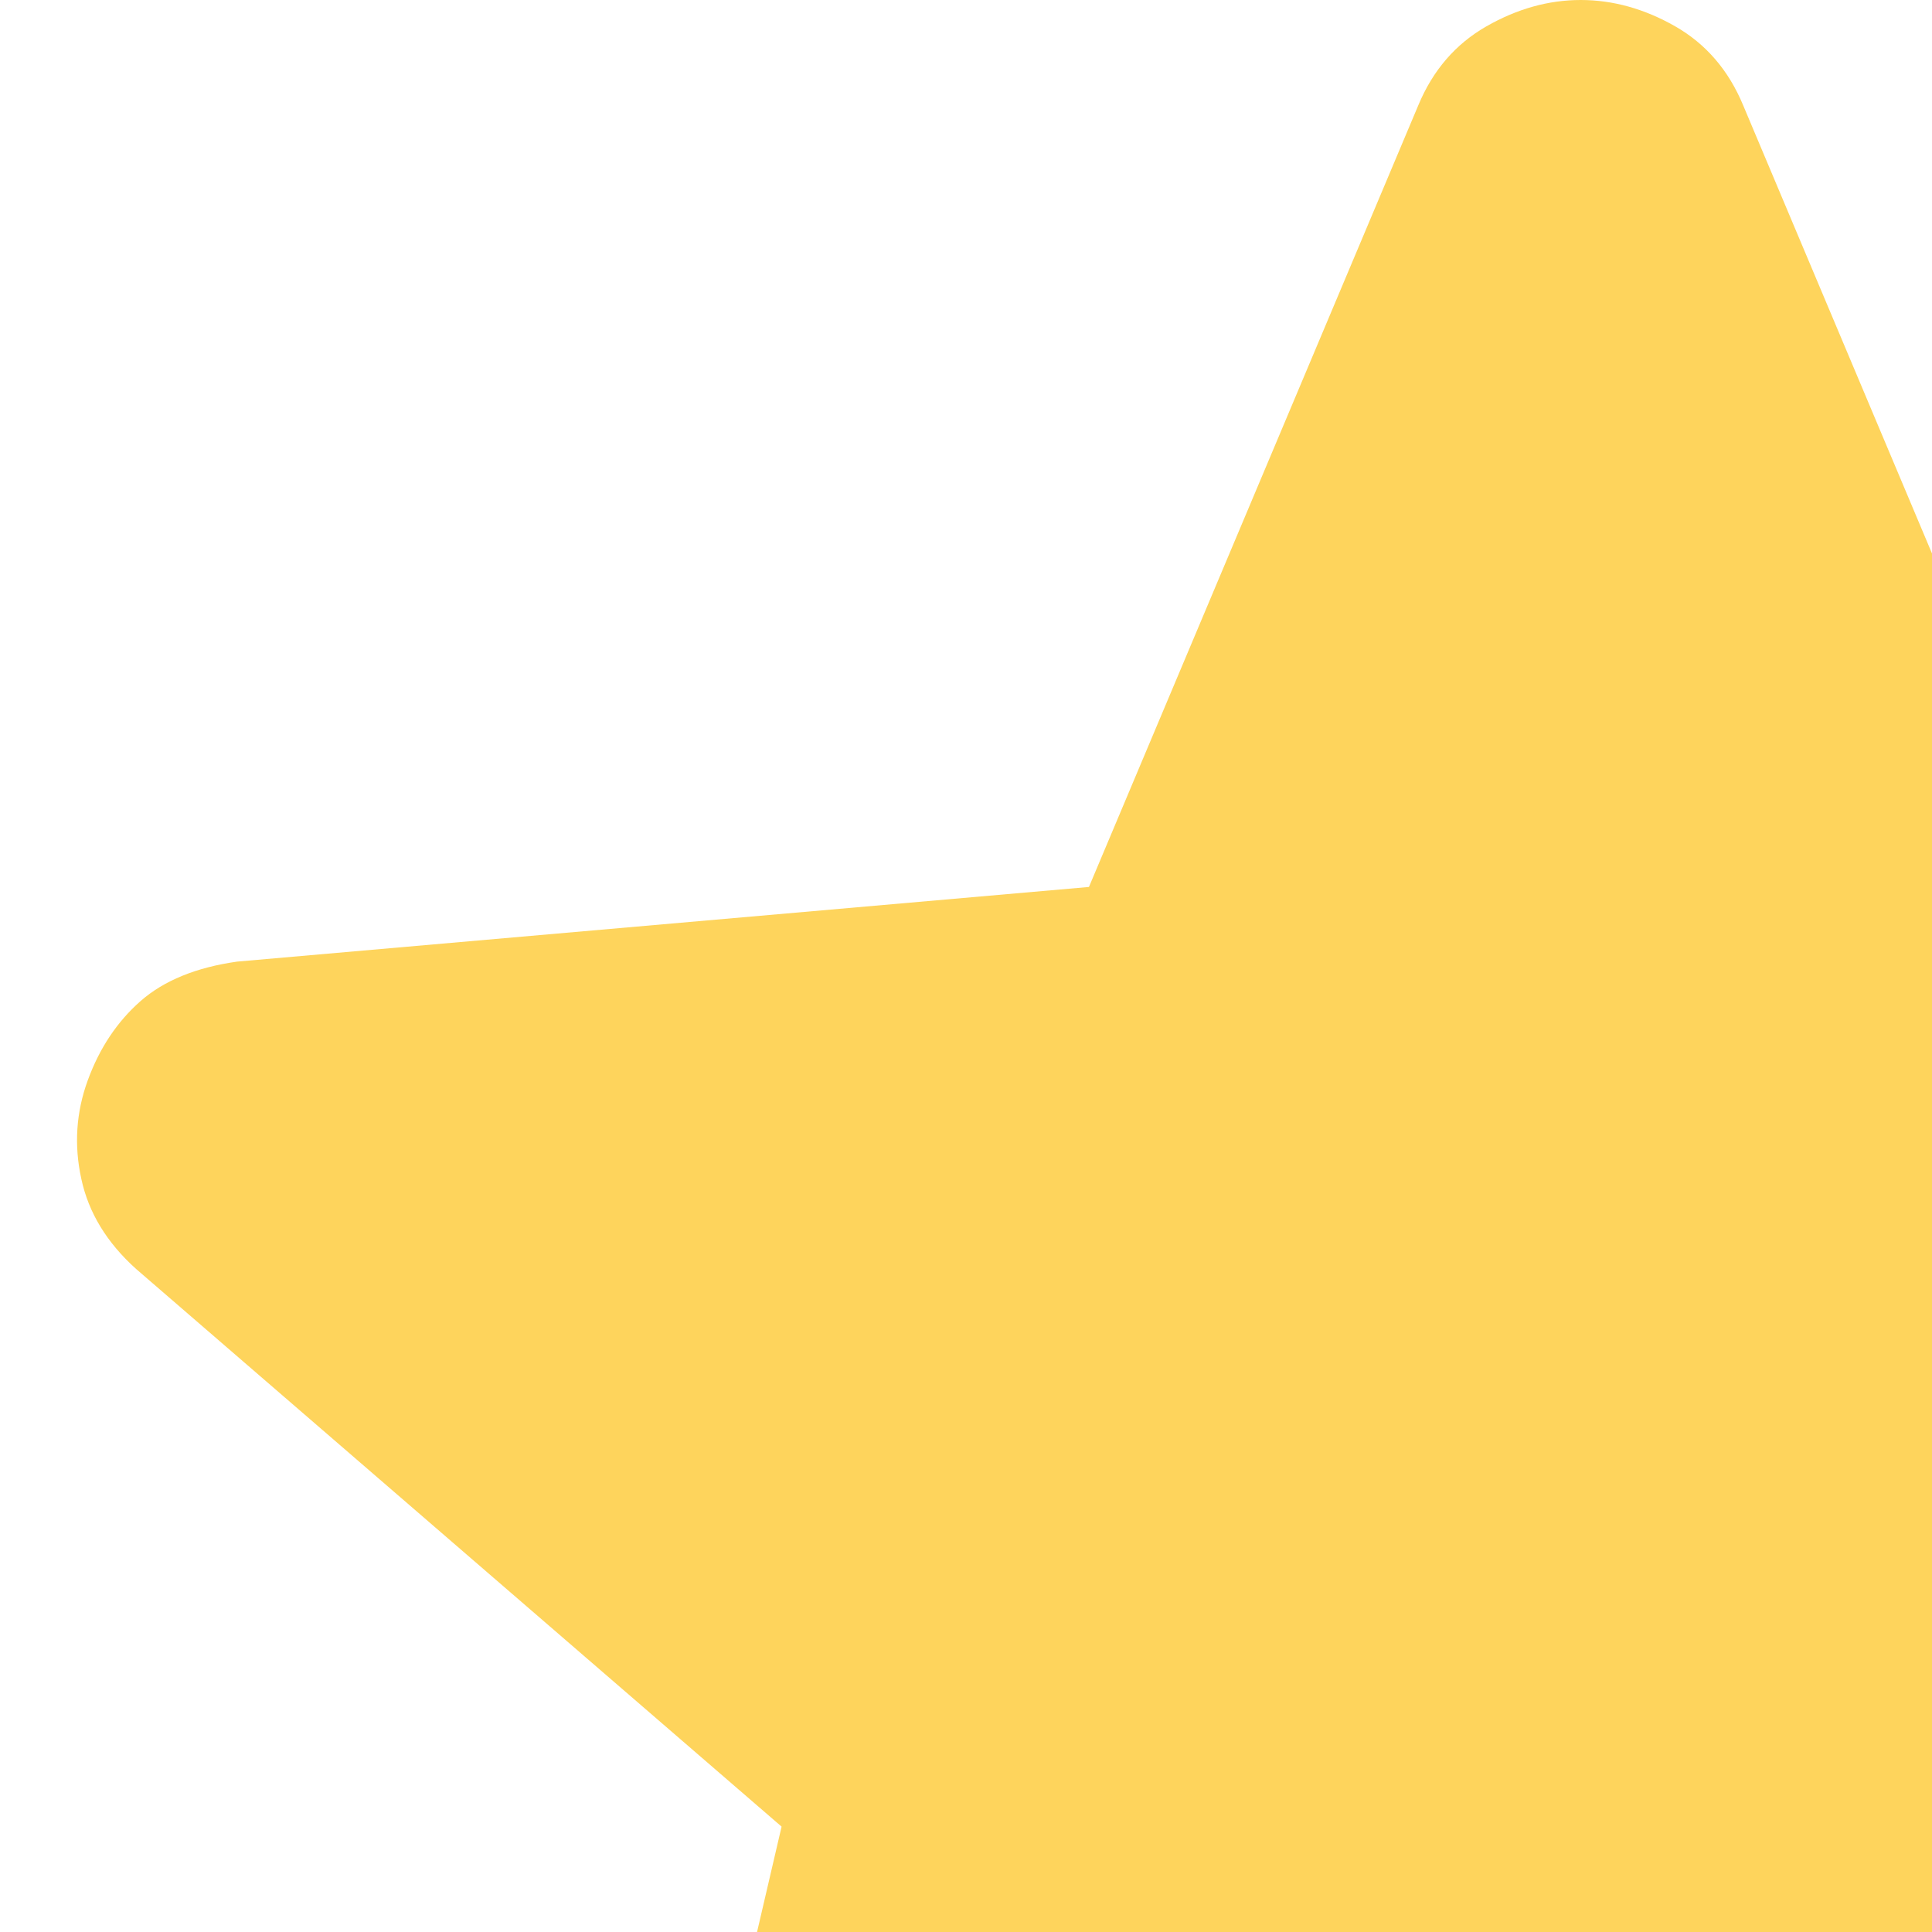
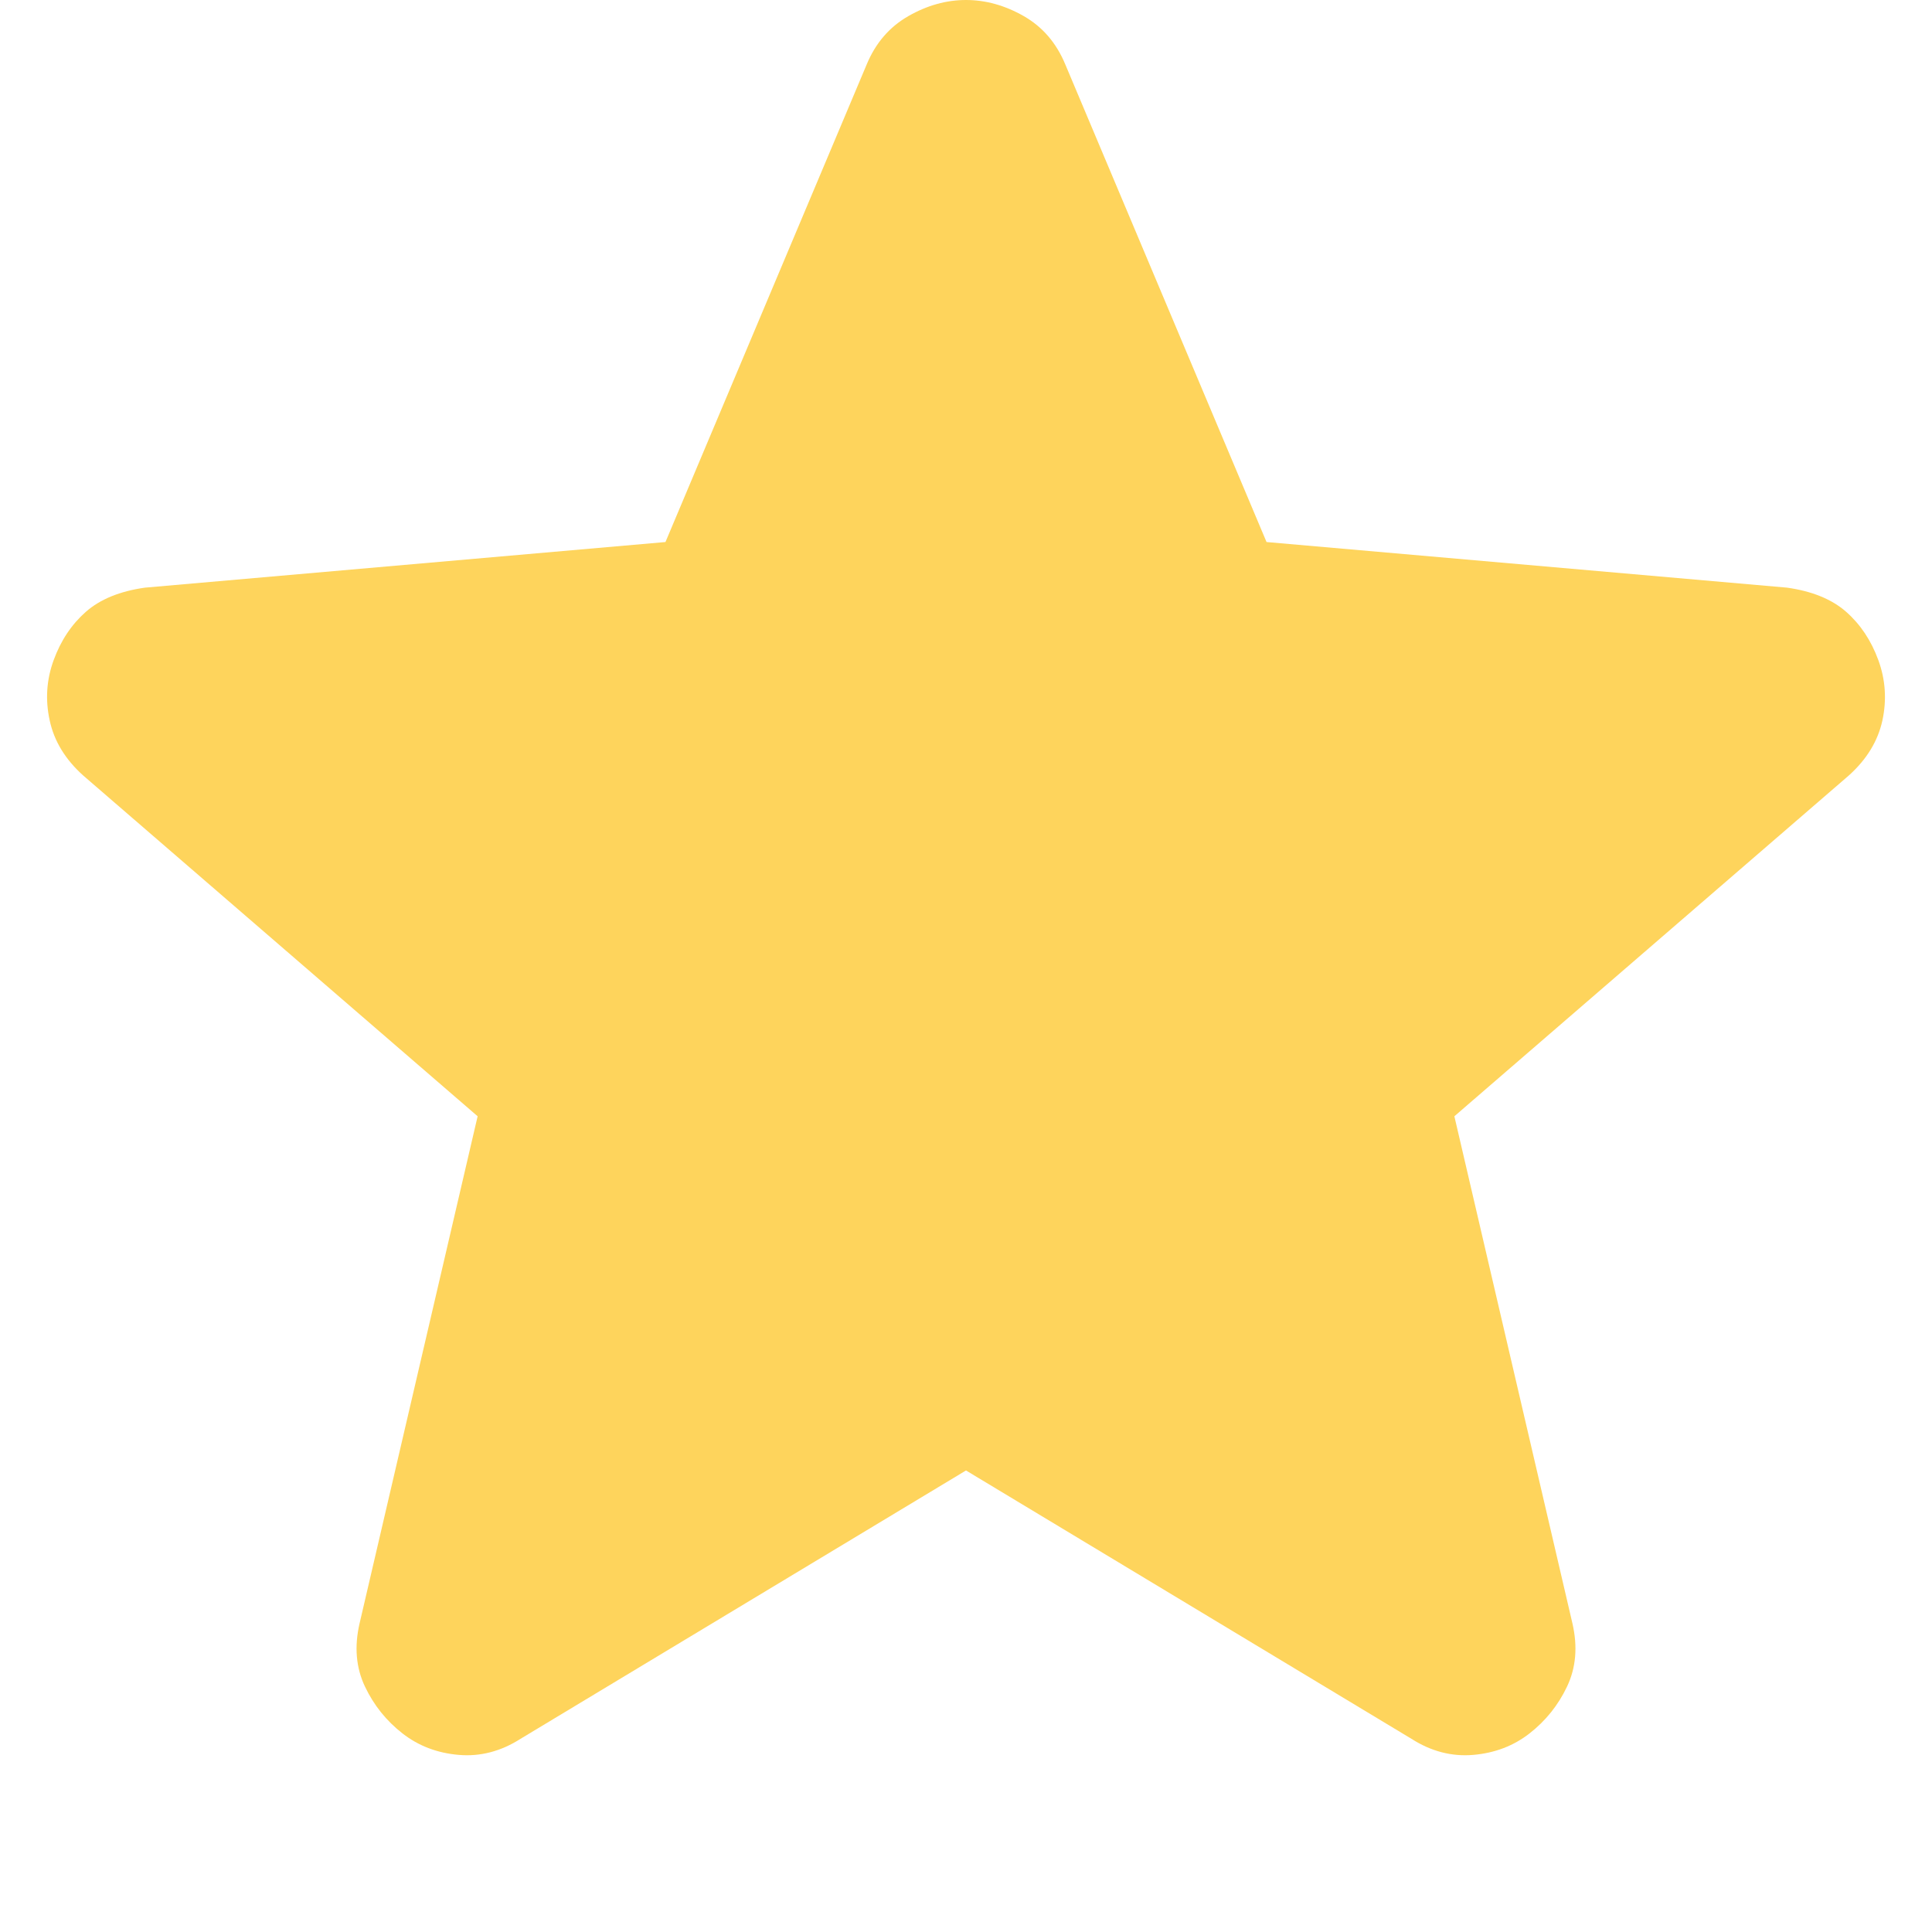
- <svg xmlns="http://www.w3.org/2000/svg" width="11" height="11" viewBox="0 0 11 11" fill="none">
+ <svg xmlns="http://www.w3.org/2000/svg" width="18" height="18" viewBox="0 0 18 18" fill="none">
  <path d="M9 13.7L4.85 16.2C4.667 16.317 4.475 16.367 4.275 16.35C4.075 16.333 3.9 16.267 3.75 16.15C3.6 16.033 3.483 15.888 3.4 15.713C3.317 15.538 3.3 15.342 3.35 15.125L4.45 10.4L0.775 7.225C0.608 7.075 0.504 6.904 0.463 6.712C0.421 6.521 0.433 6.333 0.5 6.15C0.567 5.967 0.667 5.817 0.8 5.7C0.933 5.583 1.117 5.508 1.35 5.475L6.2 5.05L8.075 0.6C8.158 0.4 8.288 0.25 8.463 0.15C8.638 0.05 8.817 0 9 0C9.183 0 9.363 0.05 9.538 0.15C9.713 0.25 9.842 0.4 9.925 0.6L11.8 5.05L16.65 5.475C16.883 5.508 17.067 5.583 17.2 5.7C17.333 5.817 17.433 5.967 17.5 6.15C17.567 6.333 17.579 6.521 17.538 6.712C17.496 6.904 17.392 7.075 17.225 7.225L13.55 10.4L14.65 15.125C14.7 15.342 14.683 15.538 14.6 15.713C14.517 15.888 14.4 16.033 14.25 16.15C14.1 16.267 13.925 16.333 13.725 16.35C13.525 16.367 13.333 16.317 13.15 16.2L9 13.7Z" fill="#FED45C" />
</svg>
